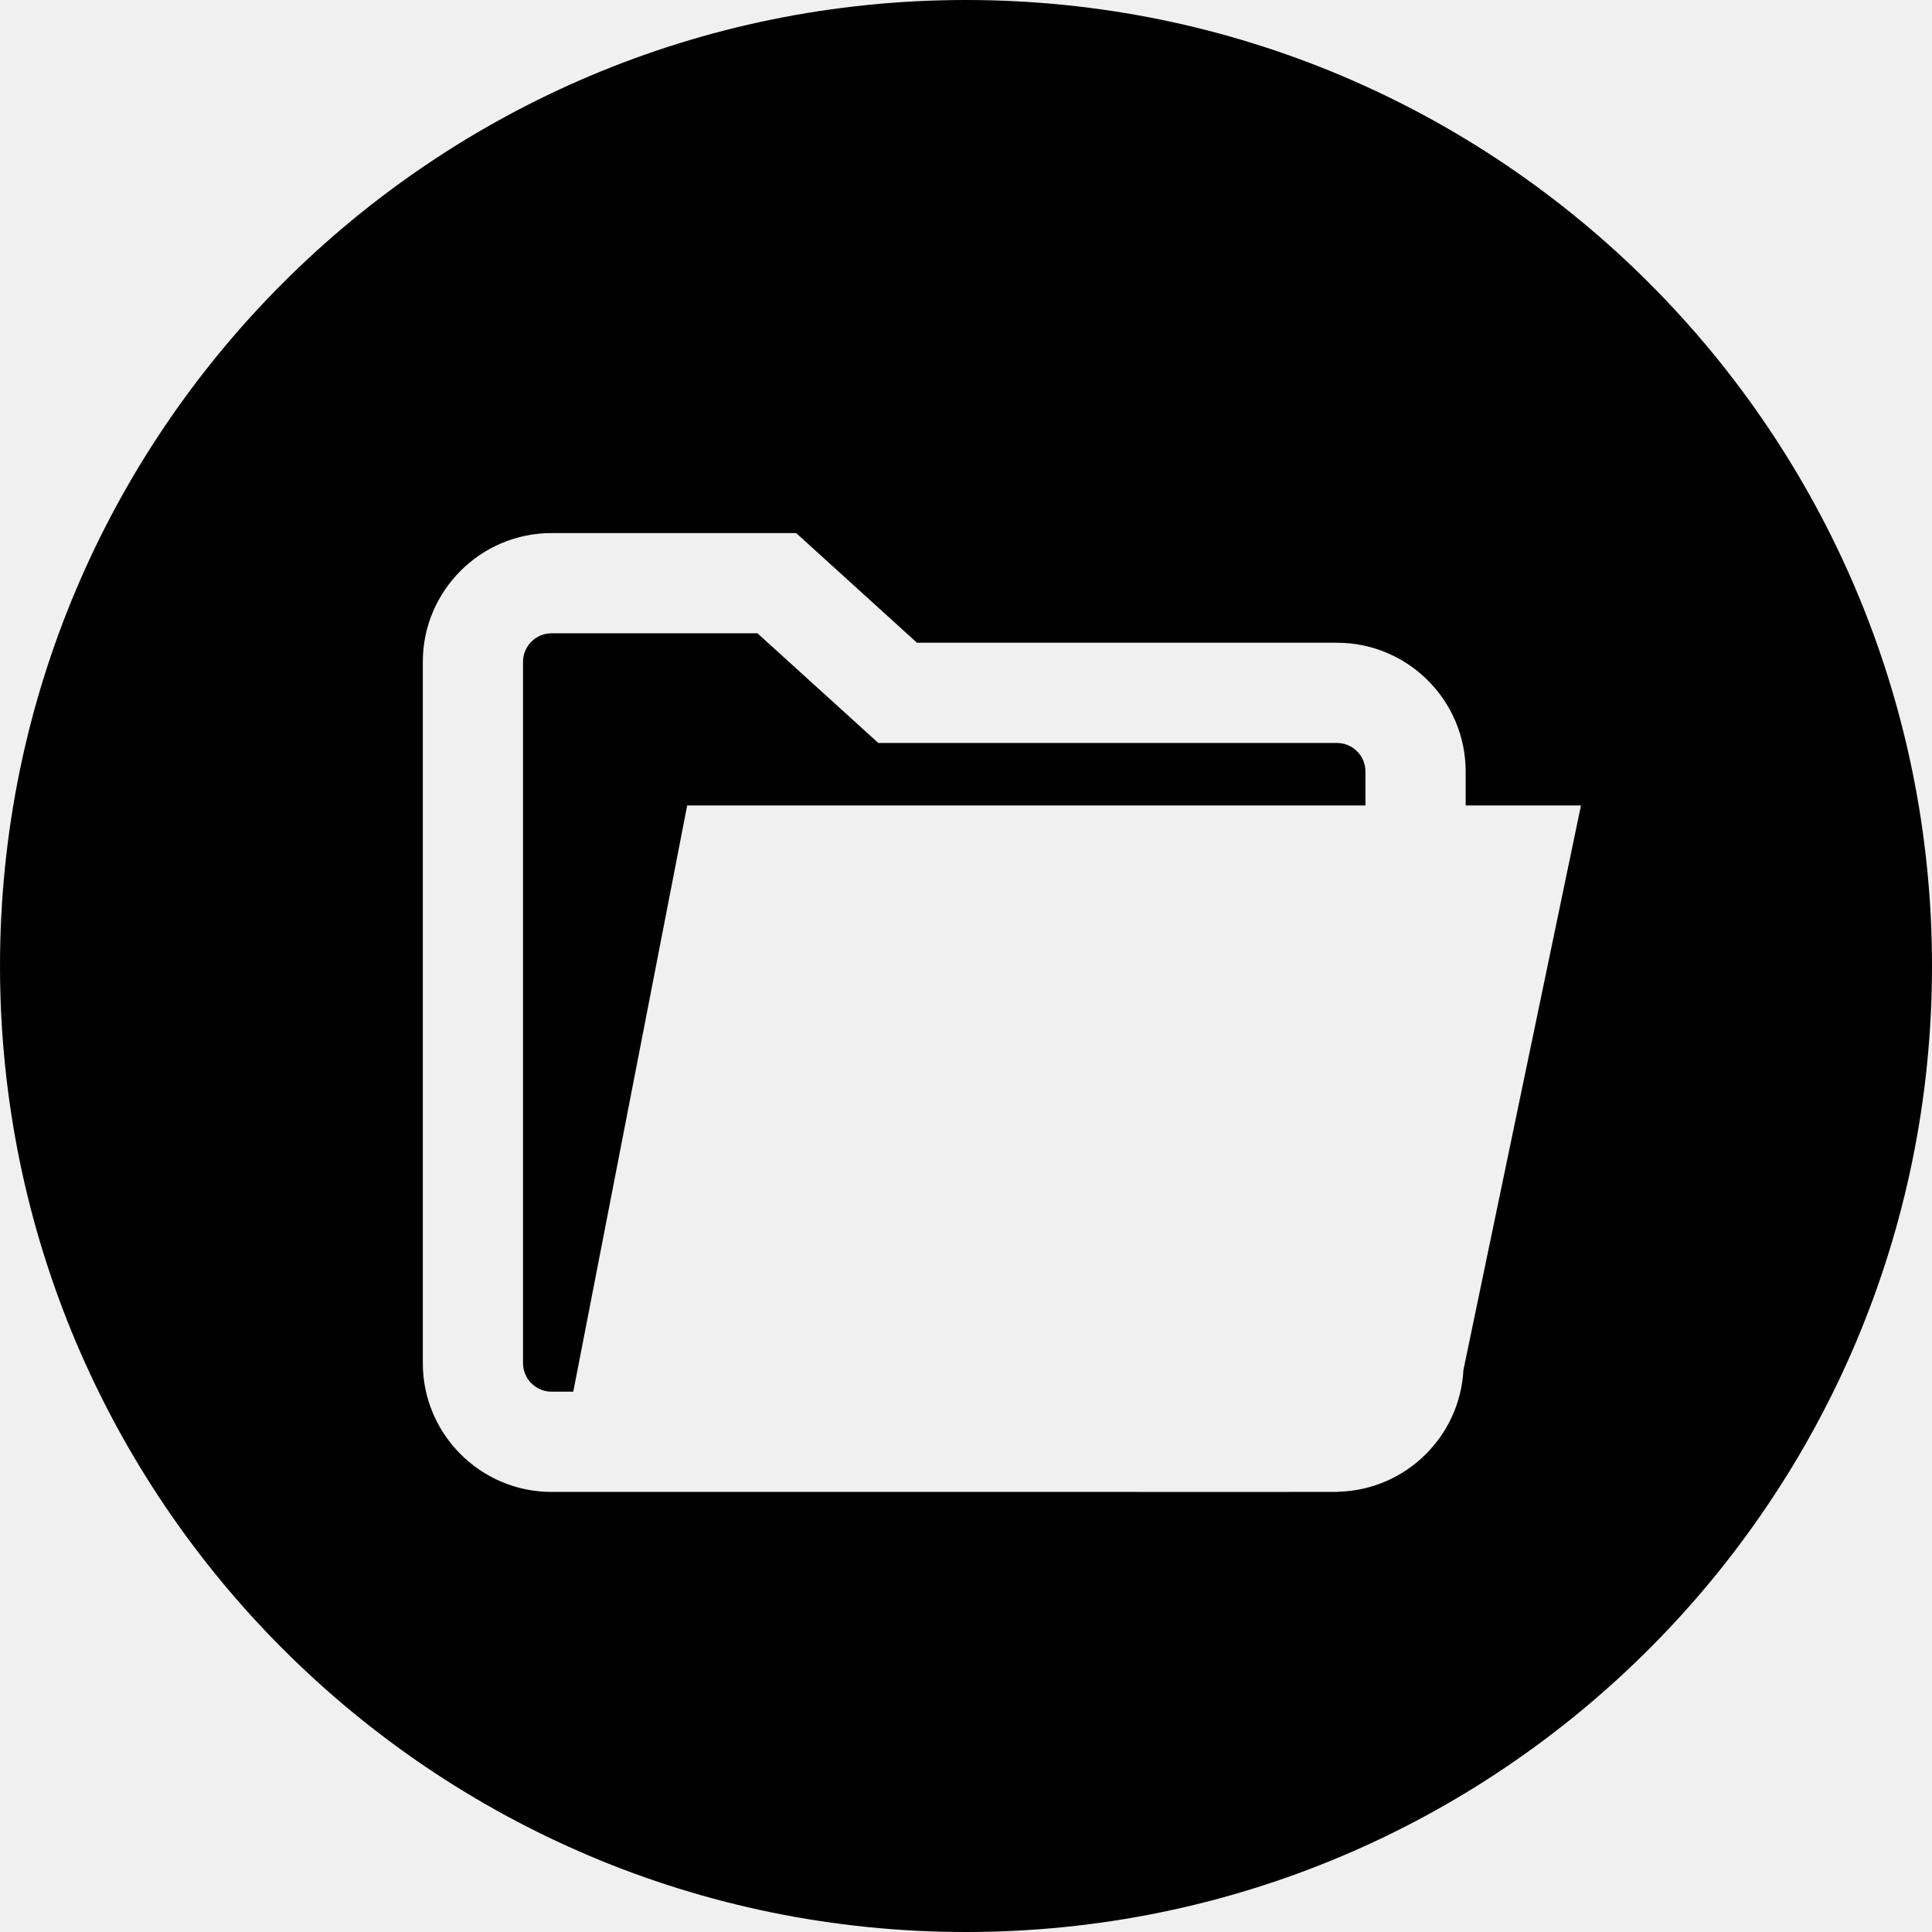
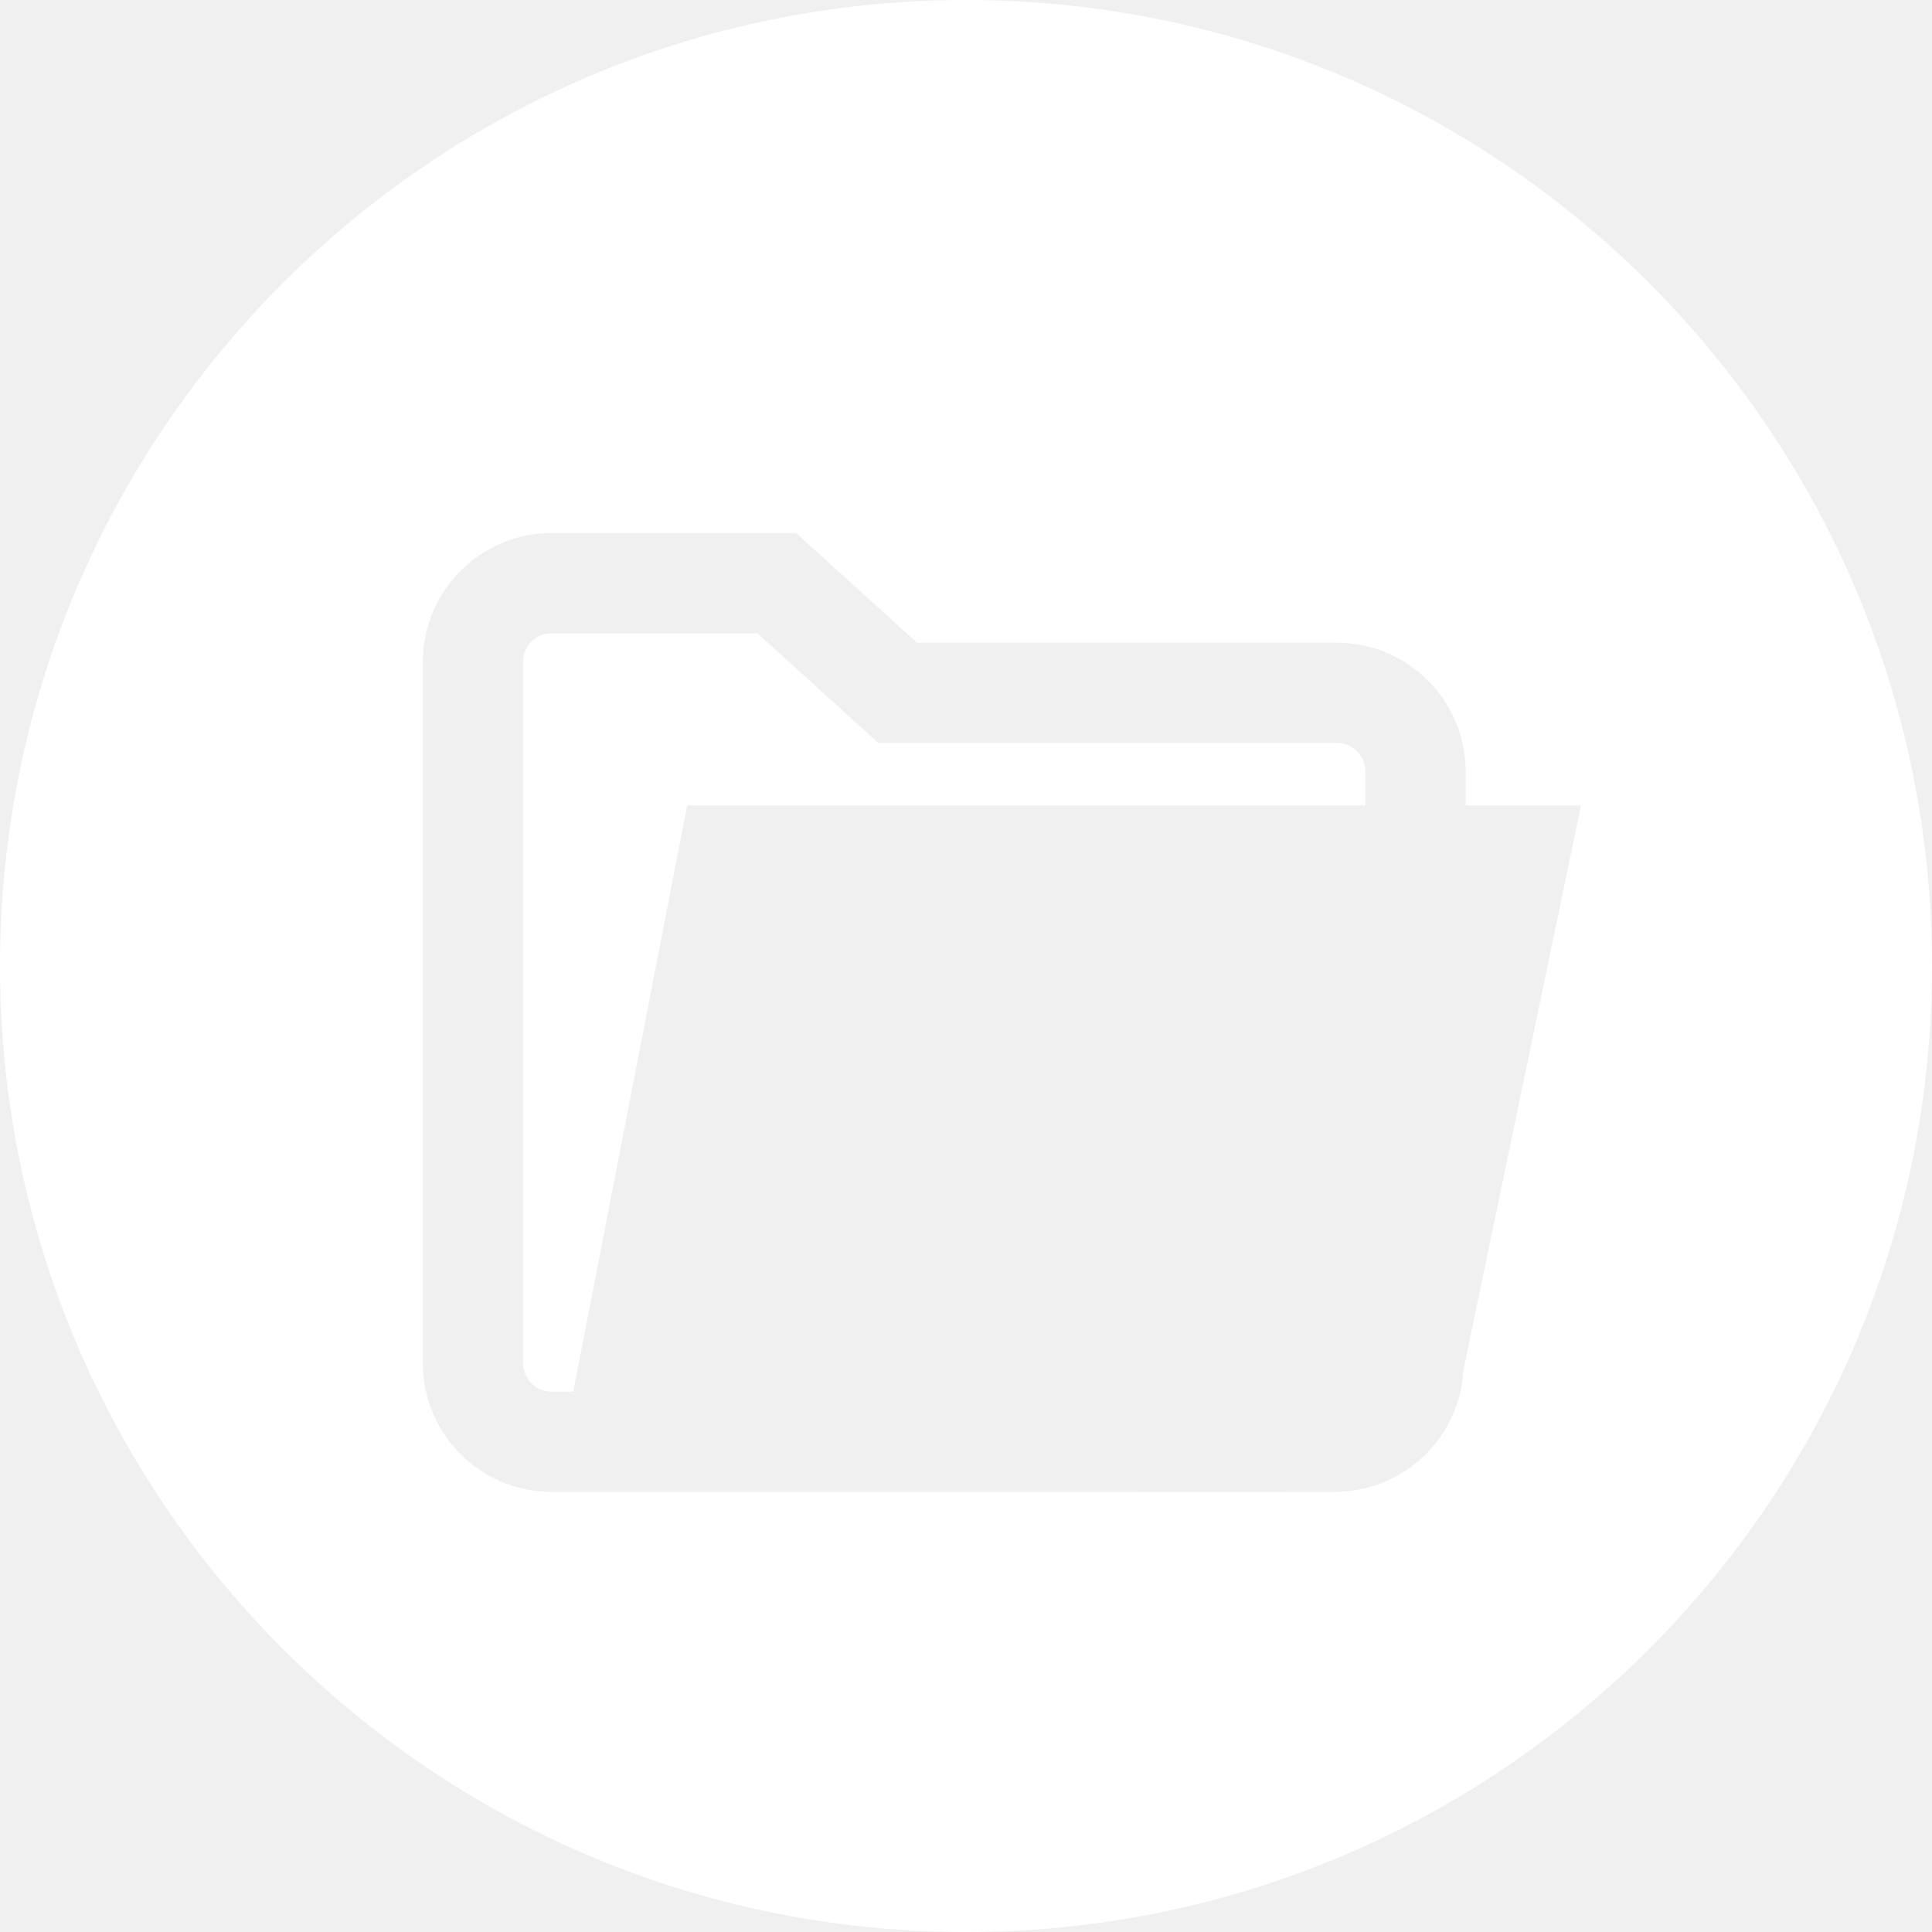
- <svg xmlns="http://www.w3.org/2000/svg" version="1.1" id="Layer_1" x="0px" y="0px" width="30px" viewBox="0 0 300 300" style="enable-background:new 0 0 300 300;" xml:space="preserve">
+ <svg xmlns="http://www.w3.org/2000/svg" fill="#fff" version="1.1" id="Layer_1" x="0px" y="0px" width="30px" viewBox="0 0 300 300" style="enable-background:new 0 0 300 300;" xml:space="preserve">
  <g>
    <g>
      <g>
-         <path d="M207.597,115.365h-71.22l-18.759-17.029H85.649c-2.446,0-4.435,1.989-4.435,4.432v108.899     c0,2.443,1.989,4.432,4.435,4.432h3.369l17.688-91.03h105.32v-5.27C212.027,117.357,210.038,115.365,207.597,115.365z" />
+         <path fill="#fff" d="M207.597,115.365h-71.22l-18.759-17.029H85.649c-2.446,0-4.435,1.989-4.435,4.432v108.899     c0,2.443,1.989,4.432,4.435,4.432h3.369l17.688-91.03h105.32v-5.27C212.027,117.357,210.038,115.365,207.597,115.365z" />
        <path d="M149.996,0C67.157,0,0.001,67.161,0.001,149.997S67.157,300,149.996,300s150.003-67.163,150.003-150.003     S232.835,0,149.996,0z M227.241,212.721c-0.542,10.333-8.948,18.601-19.343,18.912c-0.101,0.005-0.197,0.031-0.301,0.031     l-9.231,0.005l-112.72-0.005c-11.023,0-19.991-8.969-19.991-19.994V102.768c0-11.025,8.969-19.994,19.997-19.994h37.975     l18.759,17.029h65.211c11.023,0,19.991,8.969,19.991,19.997v5.27l17.904,0.003L227.241,212.721z" />
      </g>
    </g>
  </g>
</svg>
